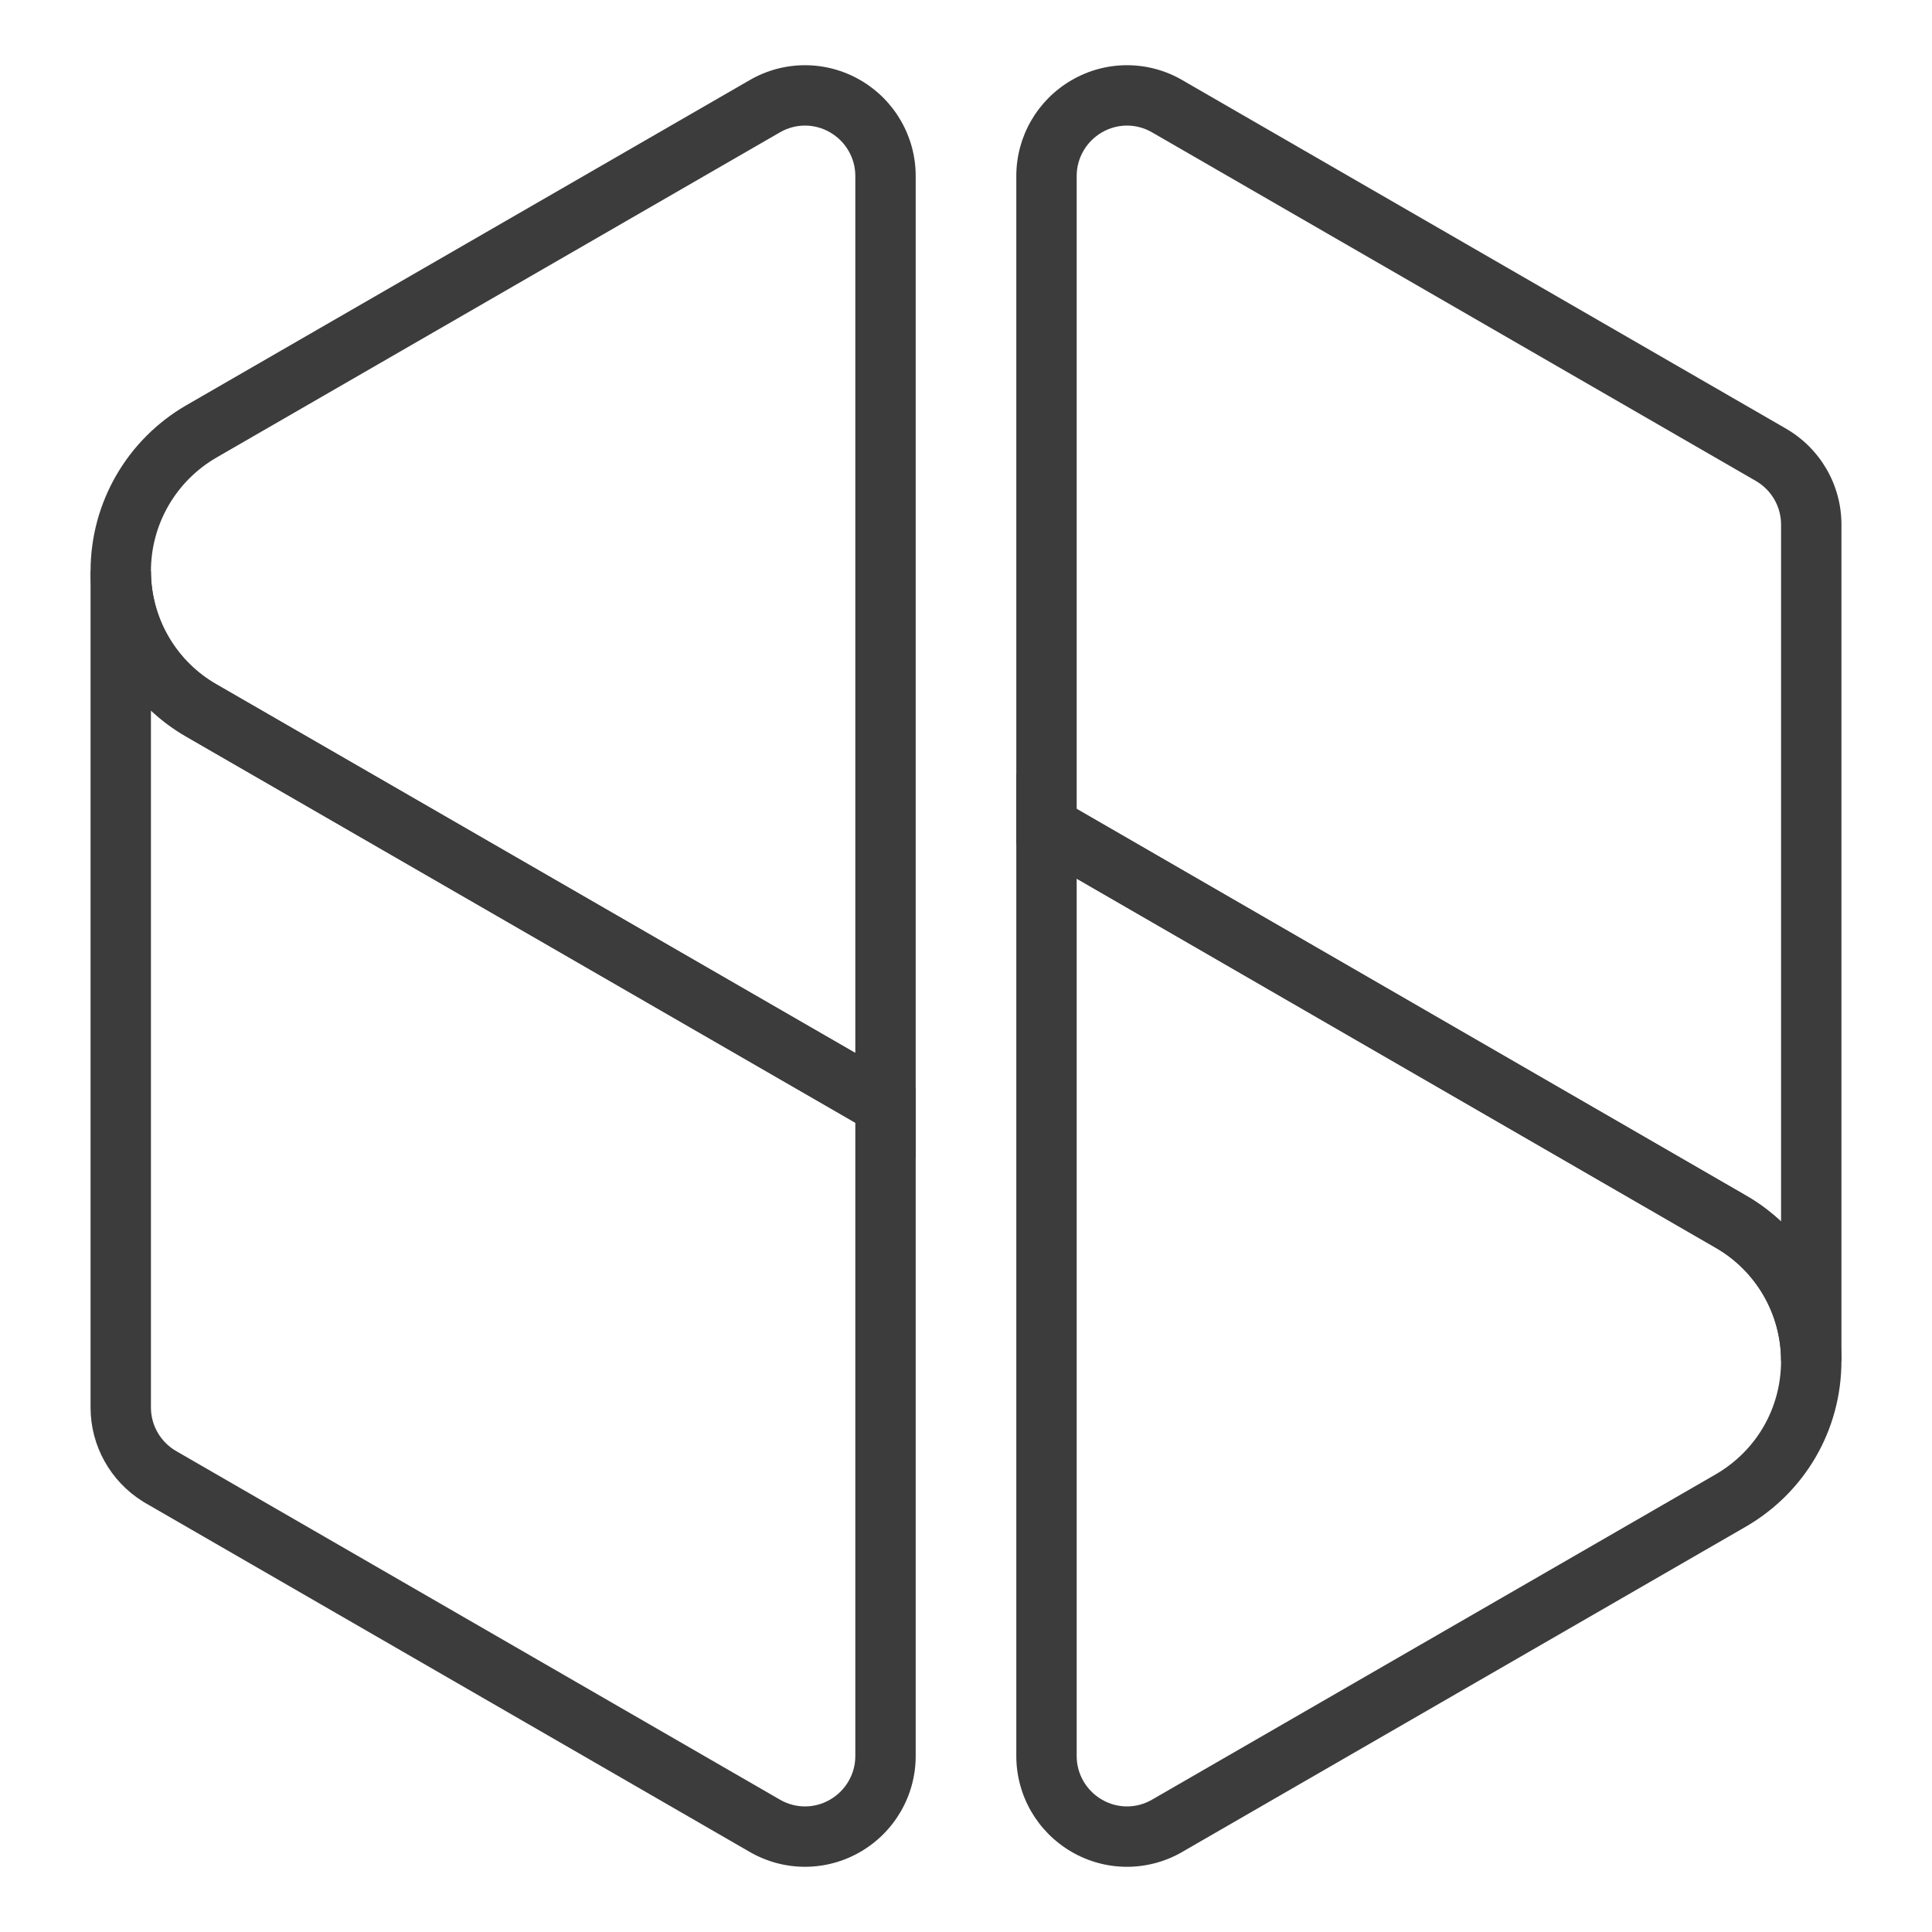
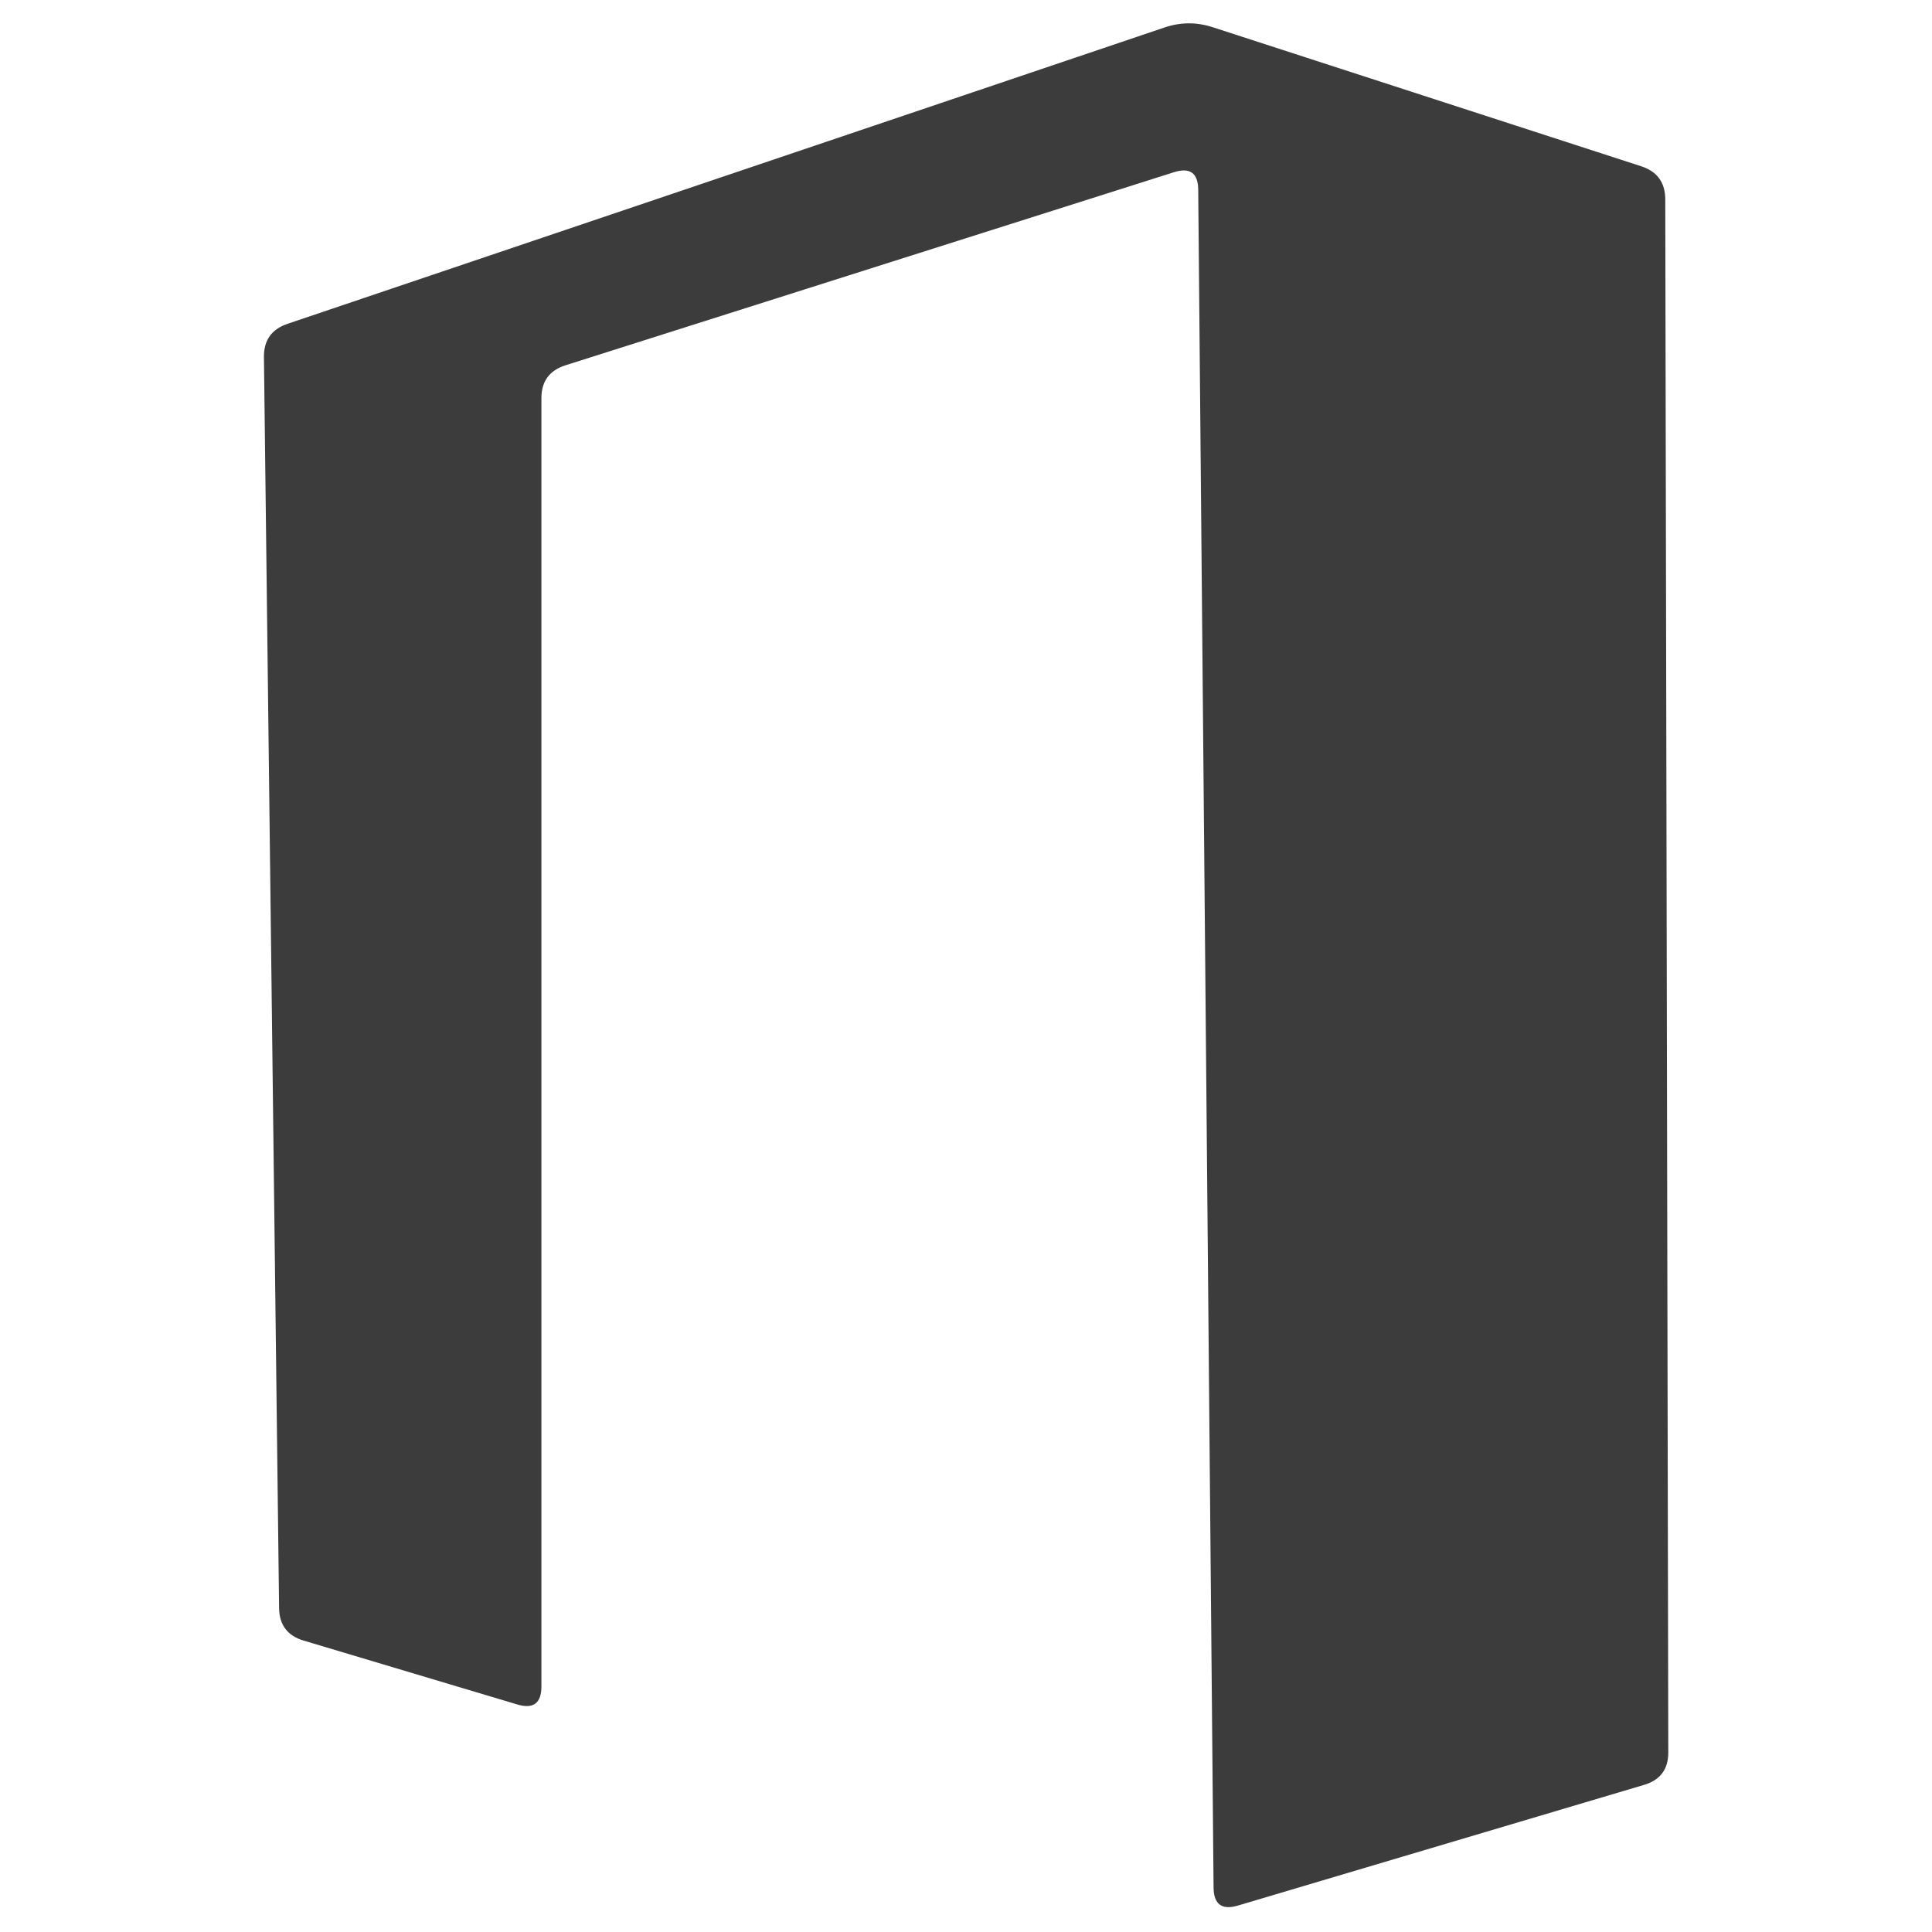
- <svg xmlns="http://www.w3.org/2000/svg" width="128" height="128" viewBox="0 0 128 128" fill="none">
-   <path d="M6 93.253V37.84H10C10 40.883 11.586 43.639 14.084 45.185L14.329 45.332L14.333 45.334L60.667 72.071V116.347C60.667 118.957 59.27 121.374 57.004 122.689C54.731 124.009 51.94 124.01 49.667 122.692L9.667 99.599L9.452 99.47C7.31 98.129 6 95.781 6 93.253ZM10 93.253C10 94.43 10.631 95.533 11.671 96.137L51.667 119.228L51.671 119.23C52.703 119.83 53.964 119.83 54.996 119.23C56.036 118.626 56.667 117.523 56.667 116.347V74.382L12.334 48.799C11.485 48.311 10.703 47.73 10 47.071V93.253Z" fill="#3C3C3C" />
-   <path d="M56.667 11.653C56.667 10.477 56.036 9.374 54.996 8.77C53.964 8.17 52.703 8.17 51.671 8.77L51.666 8.772L14.333 30.319C11.645 31.883 10 34.742 10 37.84C10 40.883 11.585 43.641 14.084 45.187L14.329 45.332L14.333 45.335L56.667 69.764V11.653ZM60.667 76.691L12.338 48.801C8.471 46.582 6 42.431 6 37.84C6 33.313 8.407 29.135 12.329 26.857L12.334 26.855L49.662 5.312C51.936 3.991 54.73 3.99 57.004 5.311C59.27 6.626 60.667 9.043 60.667 11.653V76.691Z" fill="#3C3C3C" />
-   <path d="M67.333 11.653C67.334 9.043 68.729 6.626 70.996 5.311C73.27 3.99 76.063 3.99 78.337 5.311L78.336 5.312L118.333 28.401L118.337 28.404C120.604 29.72 122 32.137 122 34.747V90.16H118C118 87.019 116.31 84.182 113.671 82.668L113.666 82.665L67.333 55.901V11.653ZM71.333 53.593L115.662 79.199L116.021 79.412C116.734 79.853 117.396 80.362 118 80.928V34.747C118 33.571 117.37 32.467 116.329 31.863L76.333 8.772L76.329 8.77C75.297 8.17 74.037 8.17 73.004 8.77C71.964 9.374 71.334 10.477 71.333 11.653V53.593Z" fill="#3C3C3C" />
-   <path d="M118 90.16C118 87.018 116.31 84.183 113.671 82.669L113.666 82.666L71.333 58.211V116.346C71.333 117.523 71.964 118.626 73.004 119.23C74.037 119.83 75.297 119.83 76.329 119.23L76.333 119.228L113.667 97.681C116.361 96.115 118 93.305 118 90.16ZM122 90.16C122 94.746 119.588 98.869 115.671 101.143L115.666 101.145L78.336 122.689L78.337 122.69C76.063 124.01 73.27 124.011 70.996 122.69C68.729 121.374 67.333 118.956 67.333 116.346V51.282L115.662 79.199L116.021 79.413C119.682 81.678 122 85.712 122 90.16Z" fill="#3C3C3C" />
+ <svg xmlns="http://www.w3.org/2000/svg" width="128" height="128" viewBox="0 0 128 128">
+   <path d="M 82.58 115.44 L 360.42 21.56 Q 368.00 19.00 375.61 21.47 L 511.39 65.53 Q 519.00 68.00 519.02 76.00 L 519.98 568.00 Q 520.00 576.00 512.33 578.28 L 383.67 616.51 Q 376.00 618.79 375.93 610.79 L 371.07 73.00 Q 371.00 65.00 363.37 67.42 L 170.63 128.58 Q 163.00 131.00 163.00 139.00 L 163.00 547.10 Q 163.00 555.10 155.34 552.81 L 87.66 532.57 Q 80.00 530.28 79.90 522.28 L 75.10 126.00 Q 75.00 118.00 82.58 115.44 Z" fill="#3C3C3C" transform="translate(1.78 -2.69) scale(0.20914)" />
</svg>
